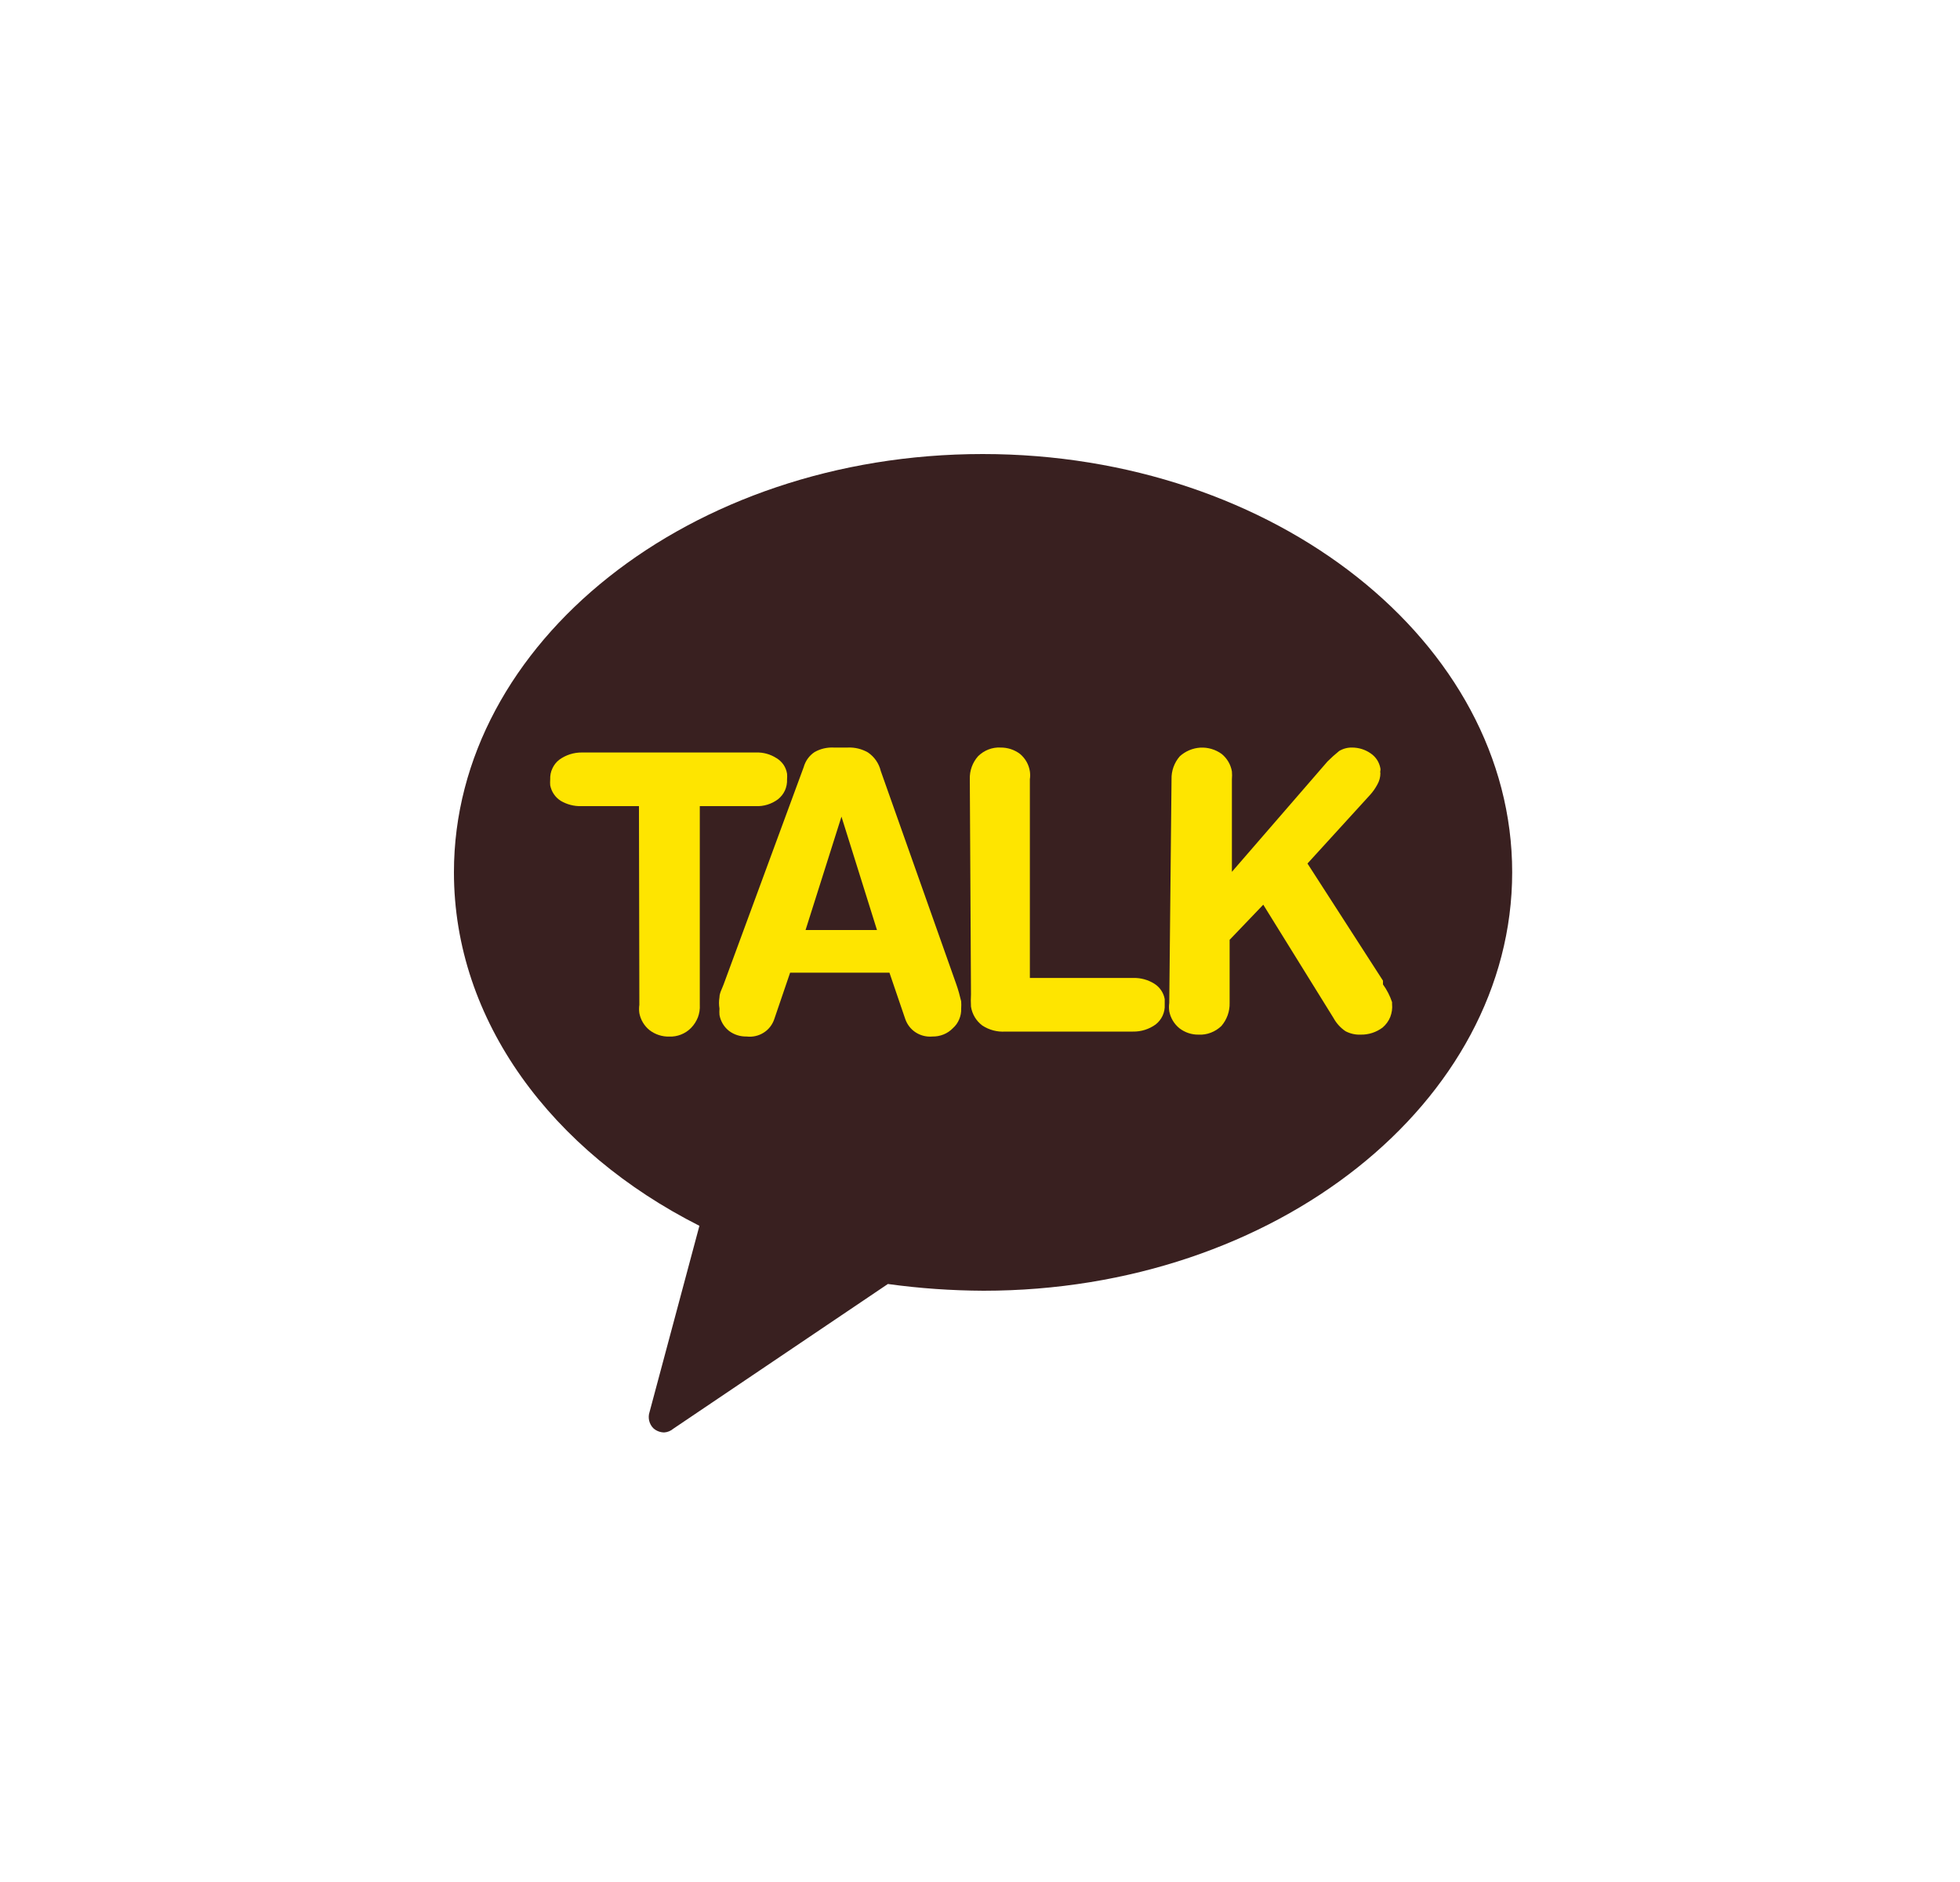
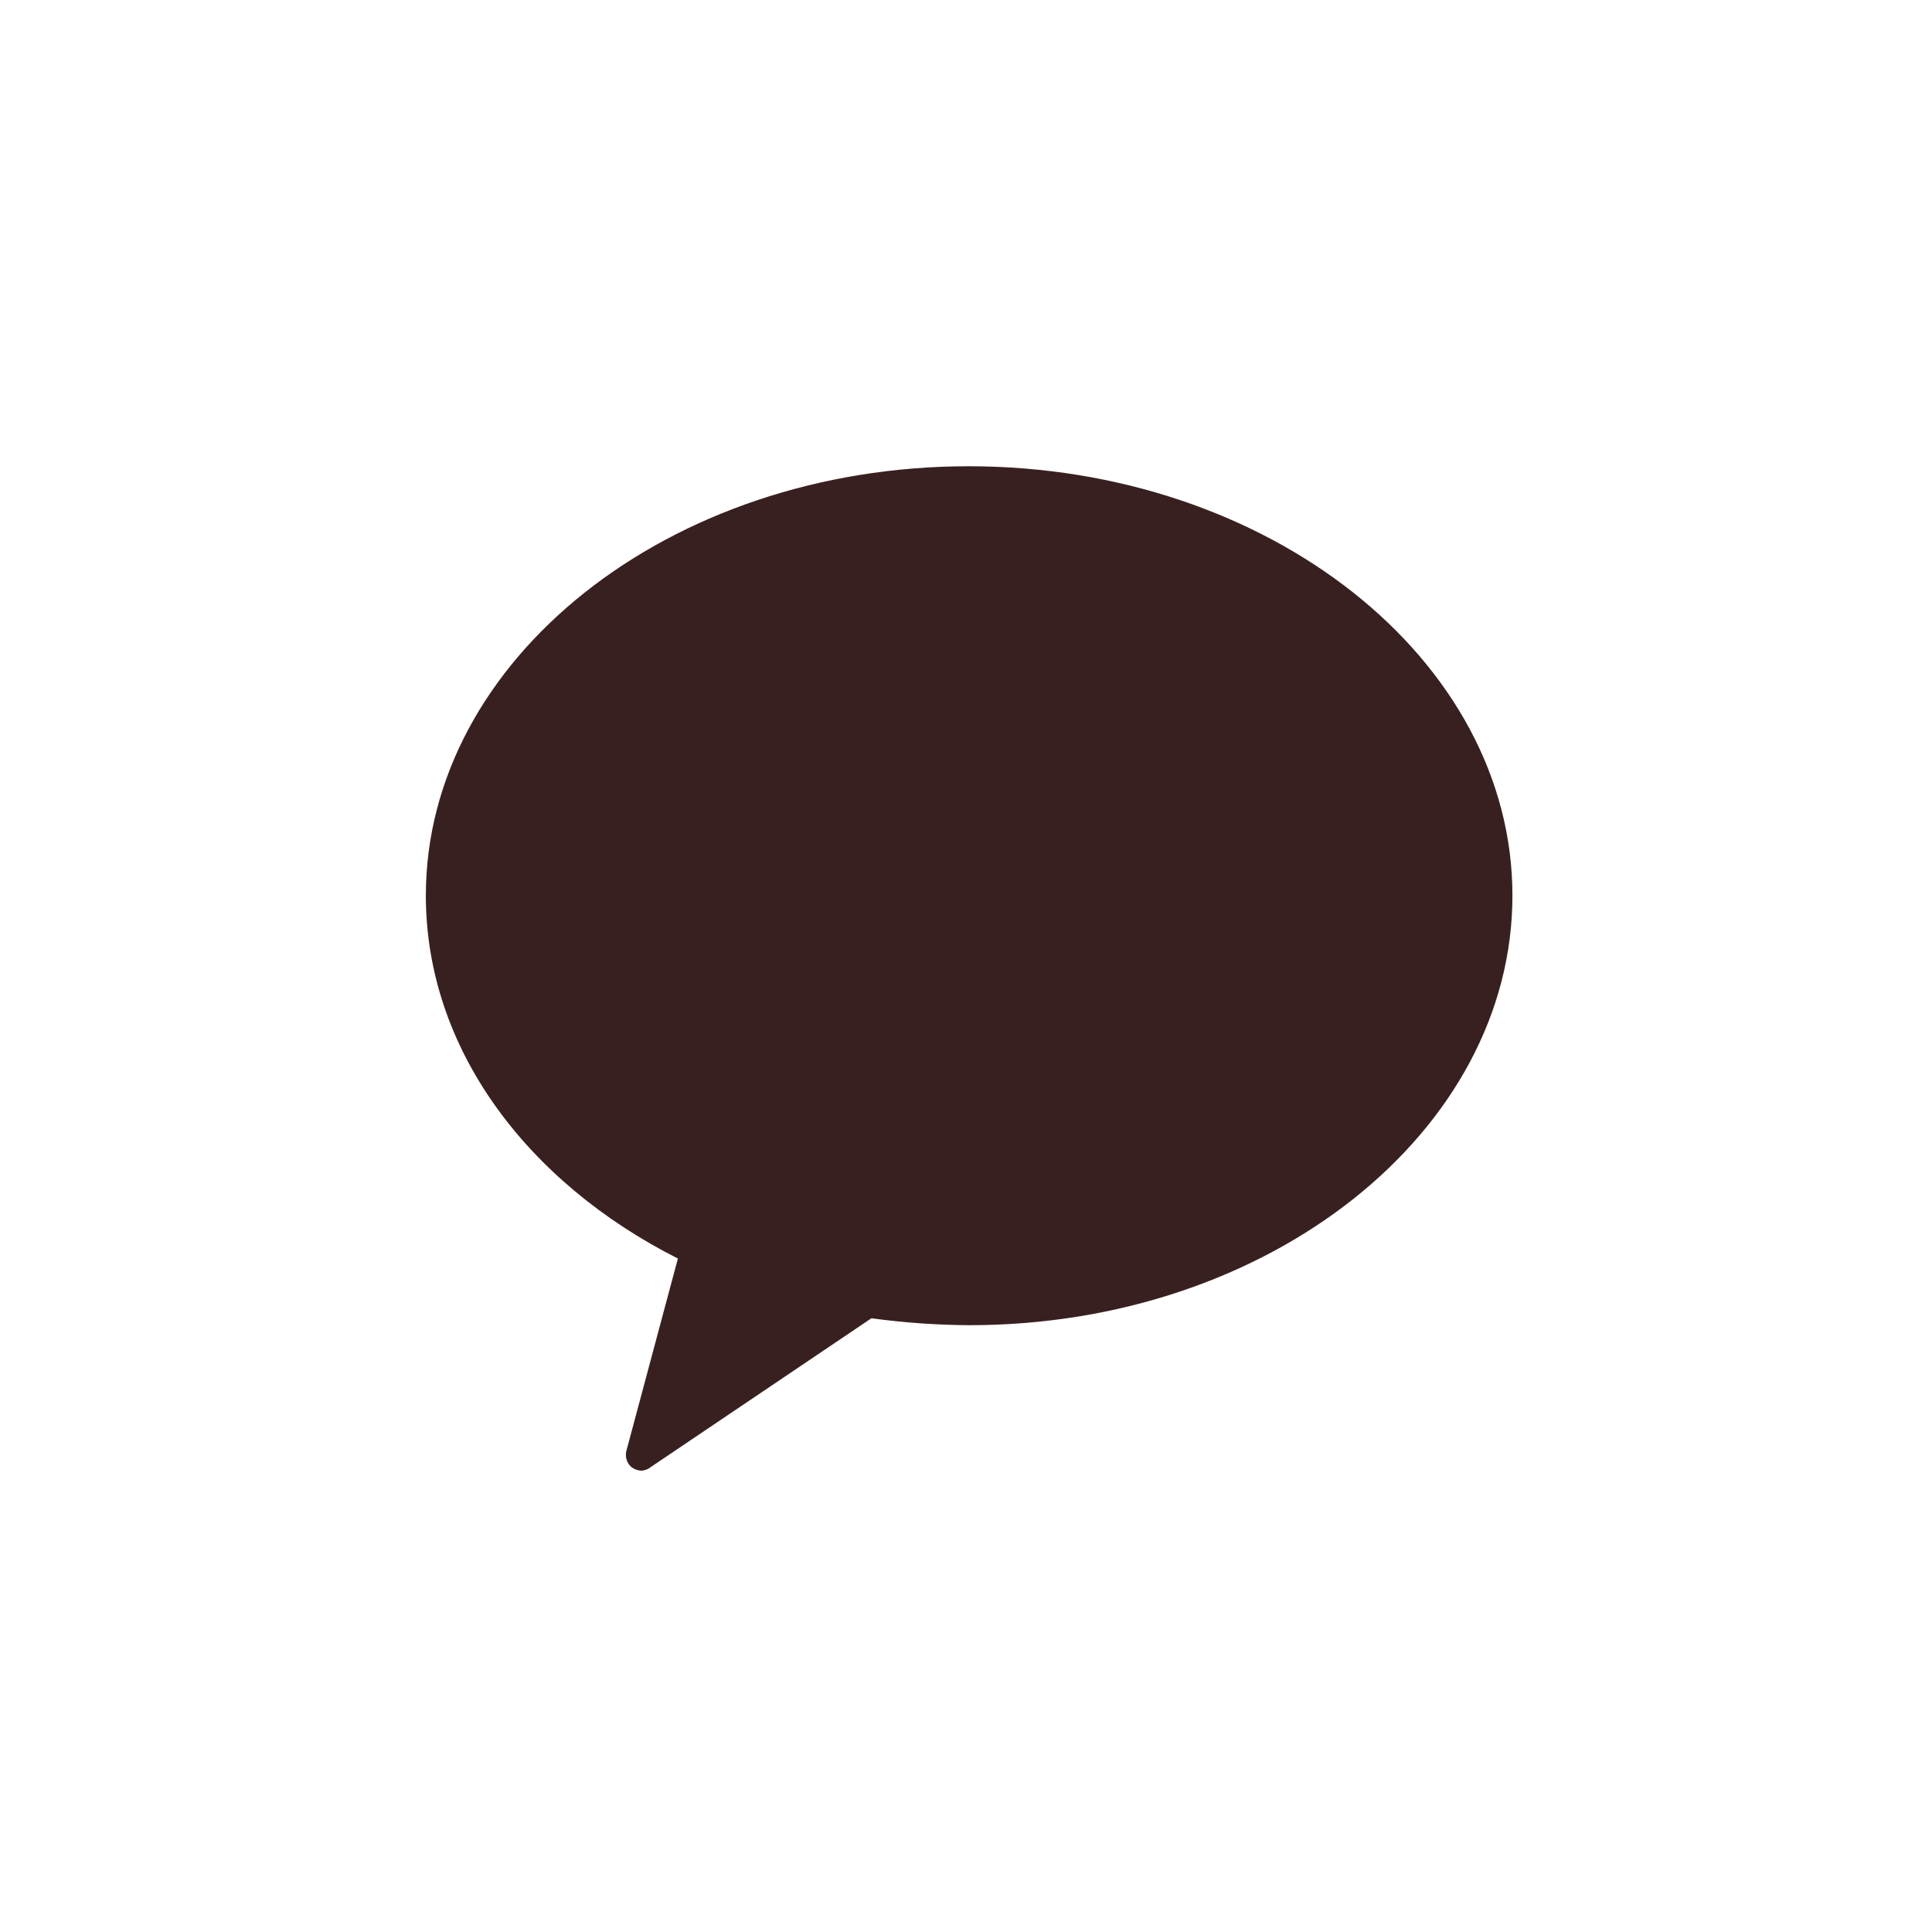
- <svg xmlns="http://www.w3.org/2000/svg" width="25" height="24" viewBox="0 0 25 24" fill="none">
-   <path d="M12.534 5.79C8.801 5.79 5.79 8.199 5.79 11.123C5.79 13.021 7.043 14.683 8.921 15.632L8.285 18.007C8.273 18.042 8.272 18.081 8.28 18.117C8.289 18.154 8.307 18.187 8.334 18.214C8.372 18.248 8.422 18.267 8.473 18.267C8.516 18.264 8.556 18.247 8.589 18.219L11.325 16.374C11.729 16.43 12.136 16.458 12.544 16.46C16.273 16.46 19.288 14.052 19.288 11.123C19.288 8.194 16.263 5.79 12.534 5.79Z" fill="#392020" />
-   <path d="M8.15 10.28H7.413C7.322 10.283 7.232 10.259 7.153 10.213C7.118 10.191 7.088 10.162 7.065 10.128C7.042 10.094 7.026 10.056 7.018 10.015C7.016 9.989 7.016 9.964 7.018 9.938C7.016 9.89 7.025 9.842 7.046 9.799C7.066 9.755 7.096 9.717 7.134 9.688C7.218 9.627 7.319 9.595 7.423 9.596H9.644C9.736 9.593 9.827 9.618 9.904 9.668C9.94 9.689 9.97 9.718 9.994 9.752C10.017 9.786 10.032 9.825 10.039 9.866C10.041 9.89 10.041 9.914 10.039 9.938C10.041 9.987 10.032 10.035 10.012 10.08C9.992 10.124 9.961 10.163 9.923 10.193C9.841 10.254 9.741 10.285 9.639 10.28H8.926V12.814C8.929 12.868 8.921 12.922 8.902 12.973C8.882 13.023 8.853 13.069 8.815 13.108C8.779 13.145 8.735 13.174 8.687 13.193C8.639 13.212 8.588 13.221 8.536 13.219C8.445 13.221 8.357 13.192 8.285 13.137C8.217 13.082 8.171 13.005 8.155 12.92C8.15 12.885 8.15 12.849 8.155 12.814L8.15 10.28Z" fill="#FEE500" />
-   <path d="M10.251 9.783C10.273 9.704 10.322 9.635 10.391 9.59C10.464 9.549 10.548 9.529 10.632 9.533H10.815C10.904 9.529 10.993 9.551 11.07 9.595C11.153 9.651 11.211 9.735 11.234 9.831L12.198 12.553C12.223 12.624 12.243 12.697 12.26 12.77C12.262 12.8 12.262 12.831 12.26 12.861C12.262 12.908 12.253 12.955 12.235 12.998C12.217 13.042 12.189 13.081 12.154 13.112C12.12 13.147 12.08 13.174 12.035 13.192C11.99 13.21 11.942 13.219 11.894 13.218C11.82 13.225 11.745 13.207 11.682 13.167C11.619 13.127 11.572 13.067 11.547 12.996L11.345 12.404H10.078L9.876 12.996C9.852 13.068 9.804 13.13 9.739 13.17C9.675 13.21 9.599 13.227 9.524 13.218C9.442 13.22 9.363 13.195 9.298 13.146C9.234 13.095 9.191 13.023 9.177 12.943C9.175 12.916 9.175 12.889 9.177 12.861C9.169 12.814 9.169 12.765 9.177 12.717C9.177 12.664 9.211 12.606 9.23 12.553L10.251 9.783ZM10.733 10.414L10.275 11.86H11.186L10.733 10.414Z" fill="#FEE500" />
-   <path d="M12.37 9.937C12.366 9.829 12.404 9.724 12.476 9.643C12.514 9.606 12.558 9.577 12.607 9.558C12.656 9.539 12.708 9.53 12.761 9.533C12.851 9.532 12.939 9.56 13.011 9.615C13.078 9.671 13.123 9.75 13.136 9.836C13.141 9.87 13.141 9.904 13.136 9.937V12.471H14.461C14.553 12.47 14.643 12.495 14.721 12.543C14.757 12.565 14.787 12.594 14.81 12.628C14.833 12.662 14.849 12.7 14.856 12.741C14.856 12.741 14.856 12.789 14.856 12.813C14.859 12.861 14.849 12.909 14.829 12.953C14.809 12.996 14.779 13.034 14.741 13.064C14.657 13.125 14.555 13.157 14.452 13.155H12.823C12.72 13.162 12.617 13.135 12.53 13.078C12.452 13.02 12.4 12.934 12.385 12.837C12.382 12.784 12.382 12.731 12.385 12.678L12.37 9.937Z" fill="#FEE500" />
-   <path d="M14.943 9.938C14.94 9.83 14.978 9.725 15.049 9.644C15.121 9.579 15.213 9.54 15.311 9.534C15.408 9.529 15.505 9.558 15.583 9.615C15.652 9.671 15.698 9.75 15.713 9.837C15.716 9.87 15.716 9.904 15.713 9.938V11.118L16.932 9.711C16.979 9.664 17.029 9.619 17.081 9.577C17.131 9.547 17.188 9.532 17.245 9.533C17.329 9.533 17.412 9.558 17.481 9.606C17.514 9.628 17.542 9.656 17.564 9.689C17.585 9.722 17.6 9.759 17.607 9.798C17.609 9.808 17.609 9.818 17.607 9.827C17.604 9.838 17.604 9.85 17.607 9.861C17.607 9.912 17.593 9.961 17.568 10.005C17.543 10.052 17.512 10.096 17.477 10.135L16.677 11.012L17.64 12.506V12.554C17.69 12.623 17.729 12.699 17.756 12.78V12.804C17.762 12.86 17.753 12.916 17.733 12.969C17.712 13.021 17.678 13.067 17.636 13.103C17.555 13.164 17.457 13.196 17.356 13.194C17.289 13.197 17.223 13.182 17.163 13.151C17.099 13.108 17.046 13.05 17.009 12.982L16.113 11.537L15.684 11.985V12.79C15.687 12.898 15.649 13.002 15.579 13.084C15.54 13.121 15.495 13.15 15.445 13.169C15.396 13.188 15.343 13.197 15.29 13.194C15.201 13.196 15.114 13.167 15.044 13.113C14.976 13.058 14.93 12.981 14.914 12.896C14.909 12.861 14.909 12.825 14.914 12.79L14.943 9.938Z" fill="#FEE500" />
+ <svg xmlns="http://www.w3.org/2000/svg" width="24" height="24" viewBox="0 0 24 24" fill="none">
+   <path d="M12.034 5.792C8.301 5.792 5.29 8.201 5.29 11.125C5.29 13.023 6.543 14.685 8.421 15.634L7.785 18.009C7.773 18.044 7.772 18.083 7.78 18.119C7.789 18.156 7.807 18.189 7.834 18.216C7.872 18.25 7.922 18.269 7.973 18.269C8.016 18.265 8.056 18.249 8.089 18.221L10.825 16.376C11.229 16.431 11.636 16.46 12.044 16.462C15.773 16.462 18.788 14.054 18.788 11.125C18.788 8.196 15.763 5.792 12.034 5.792Z" fill="#392020" />
</svg>
